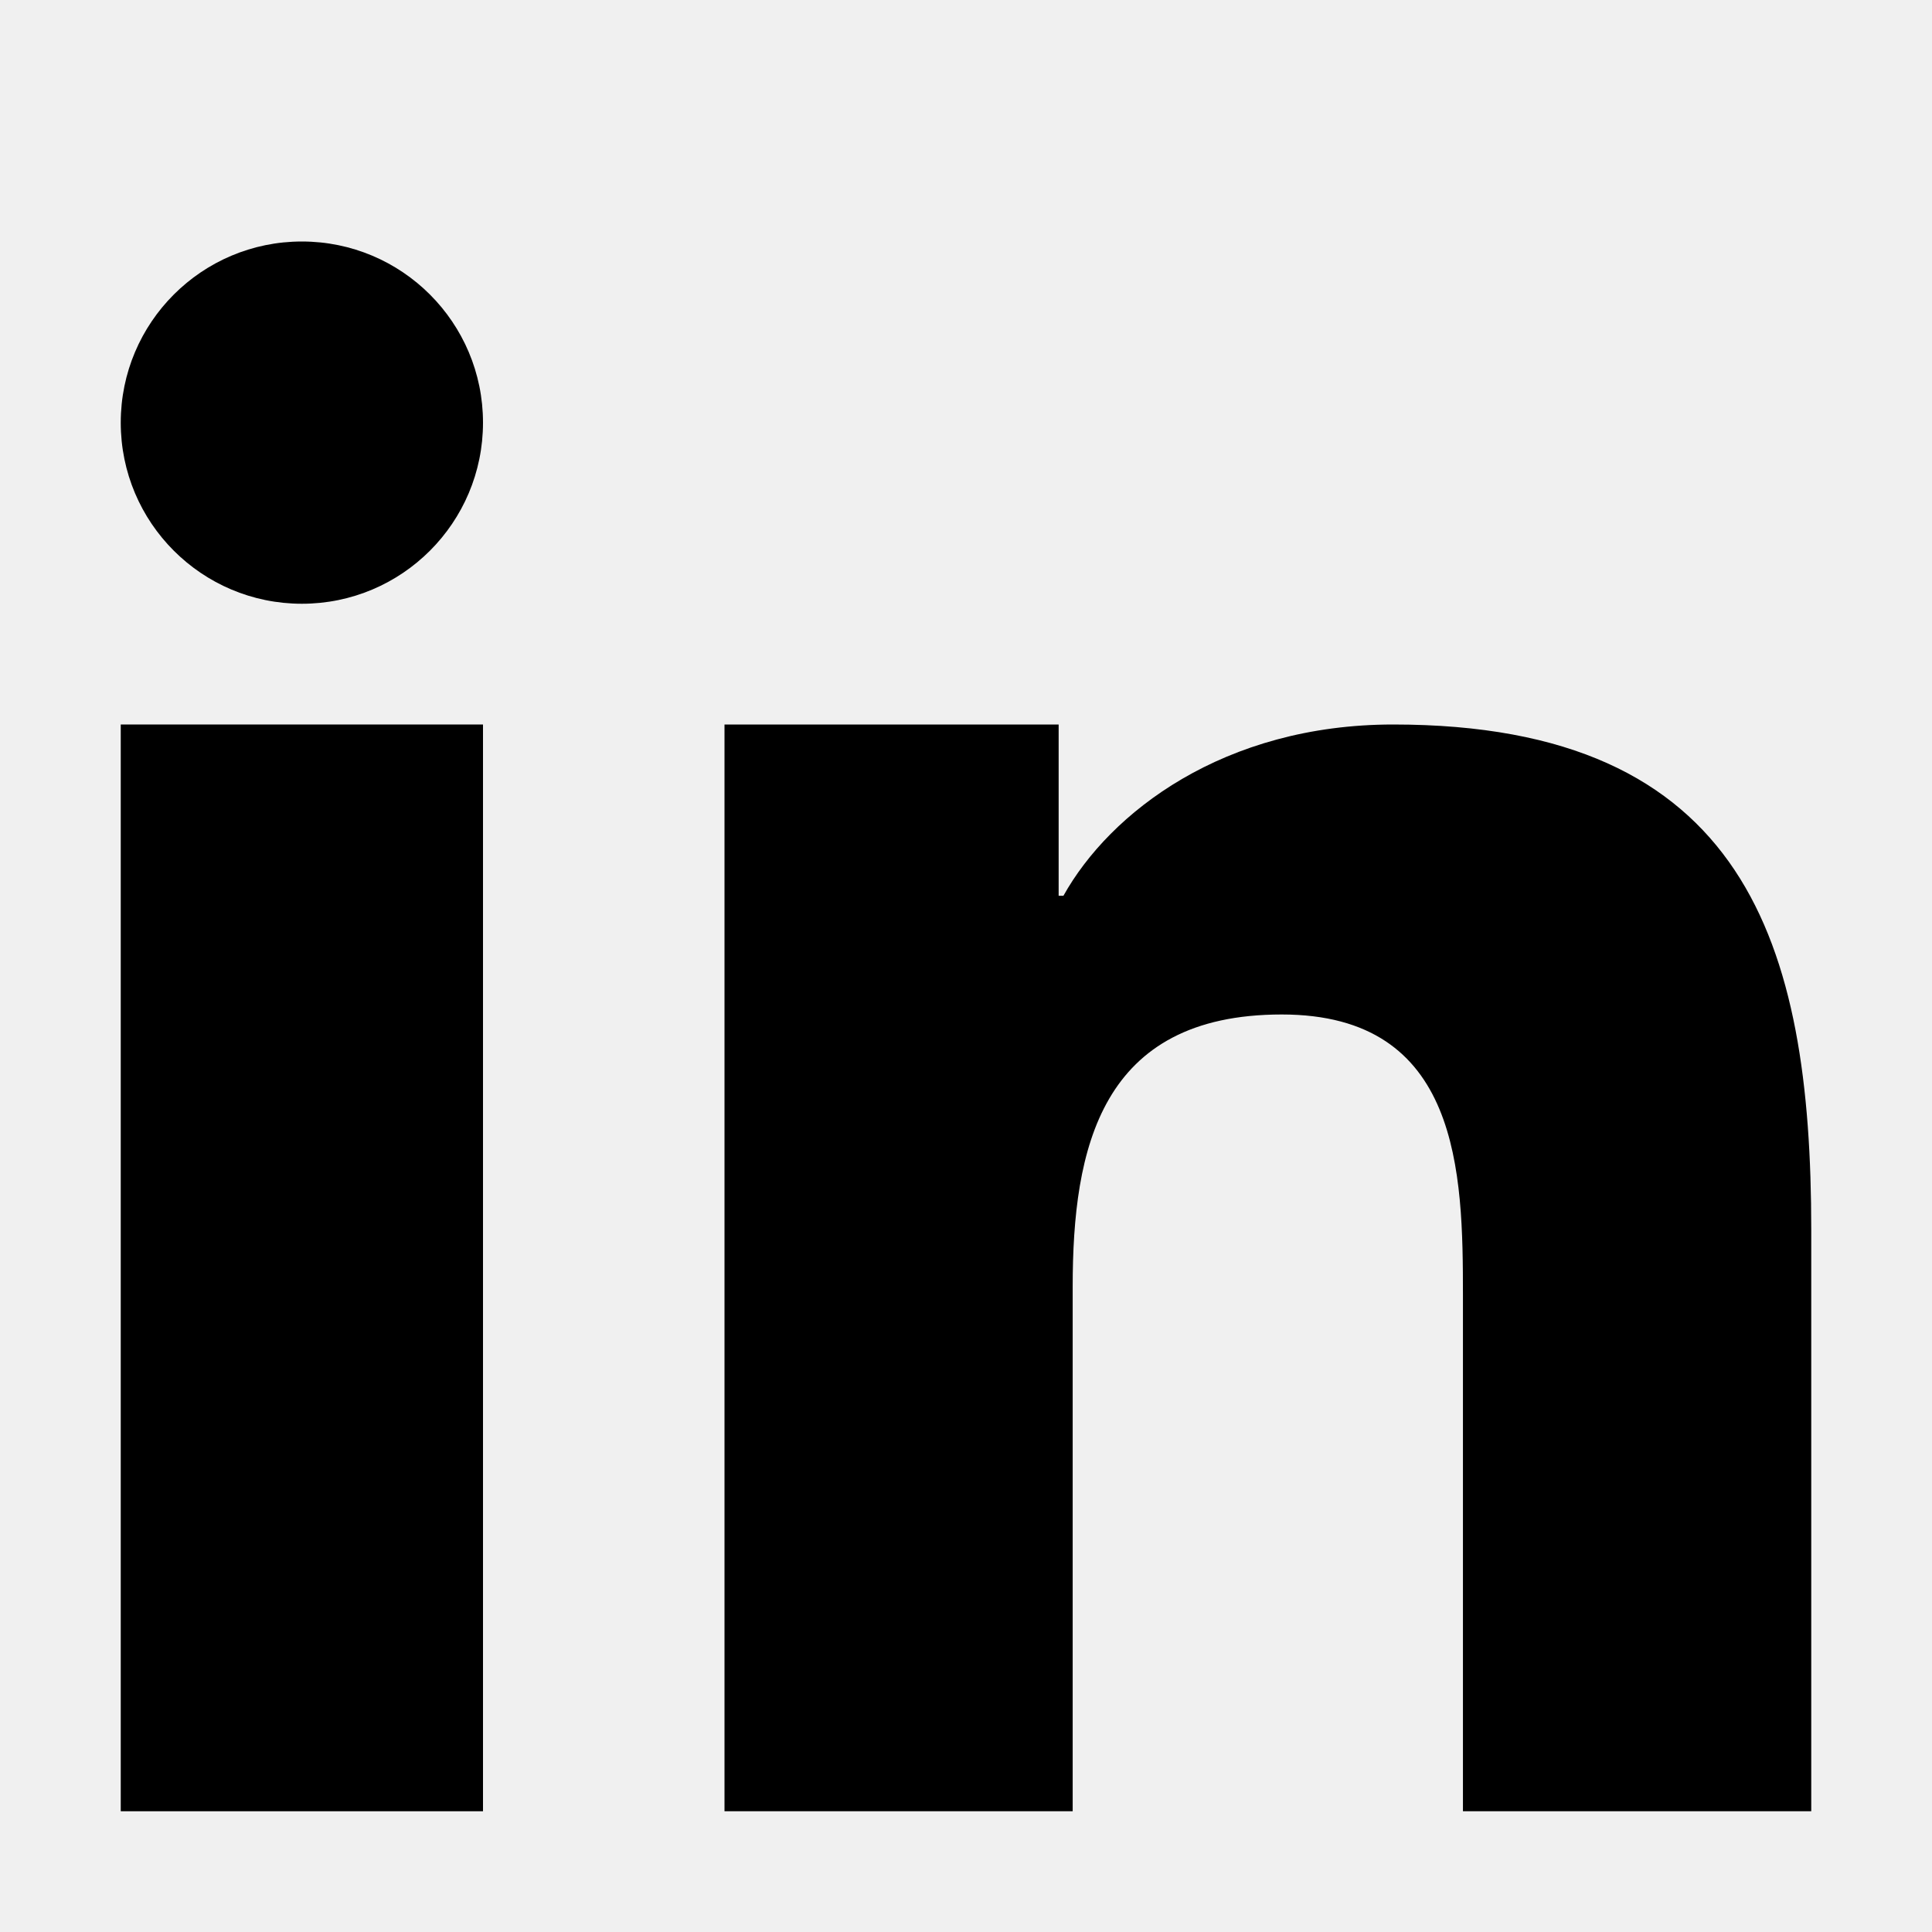
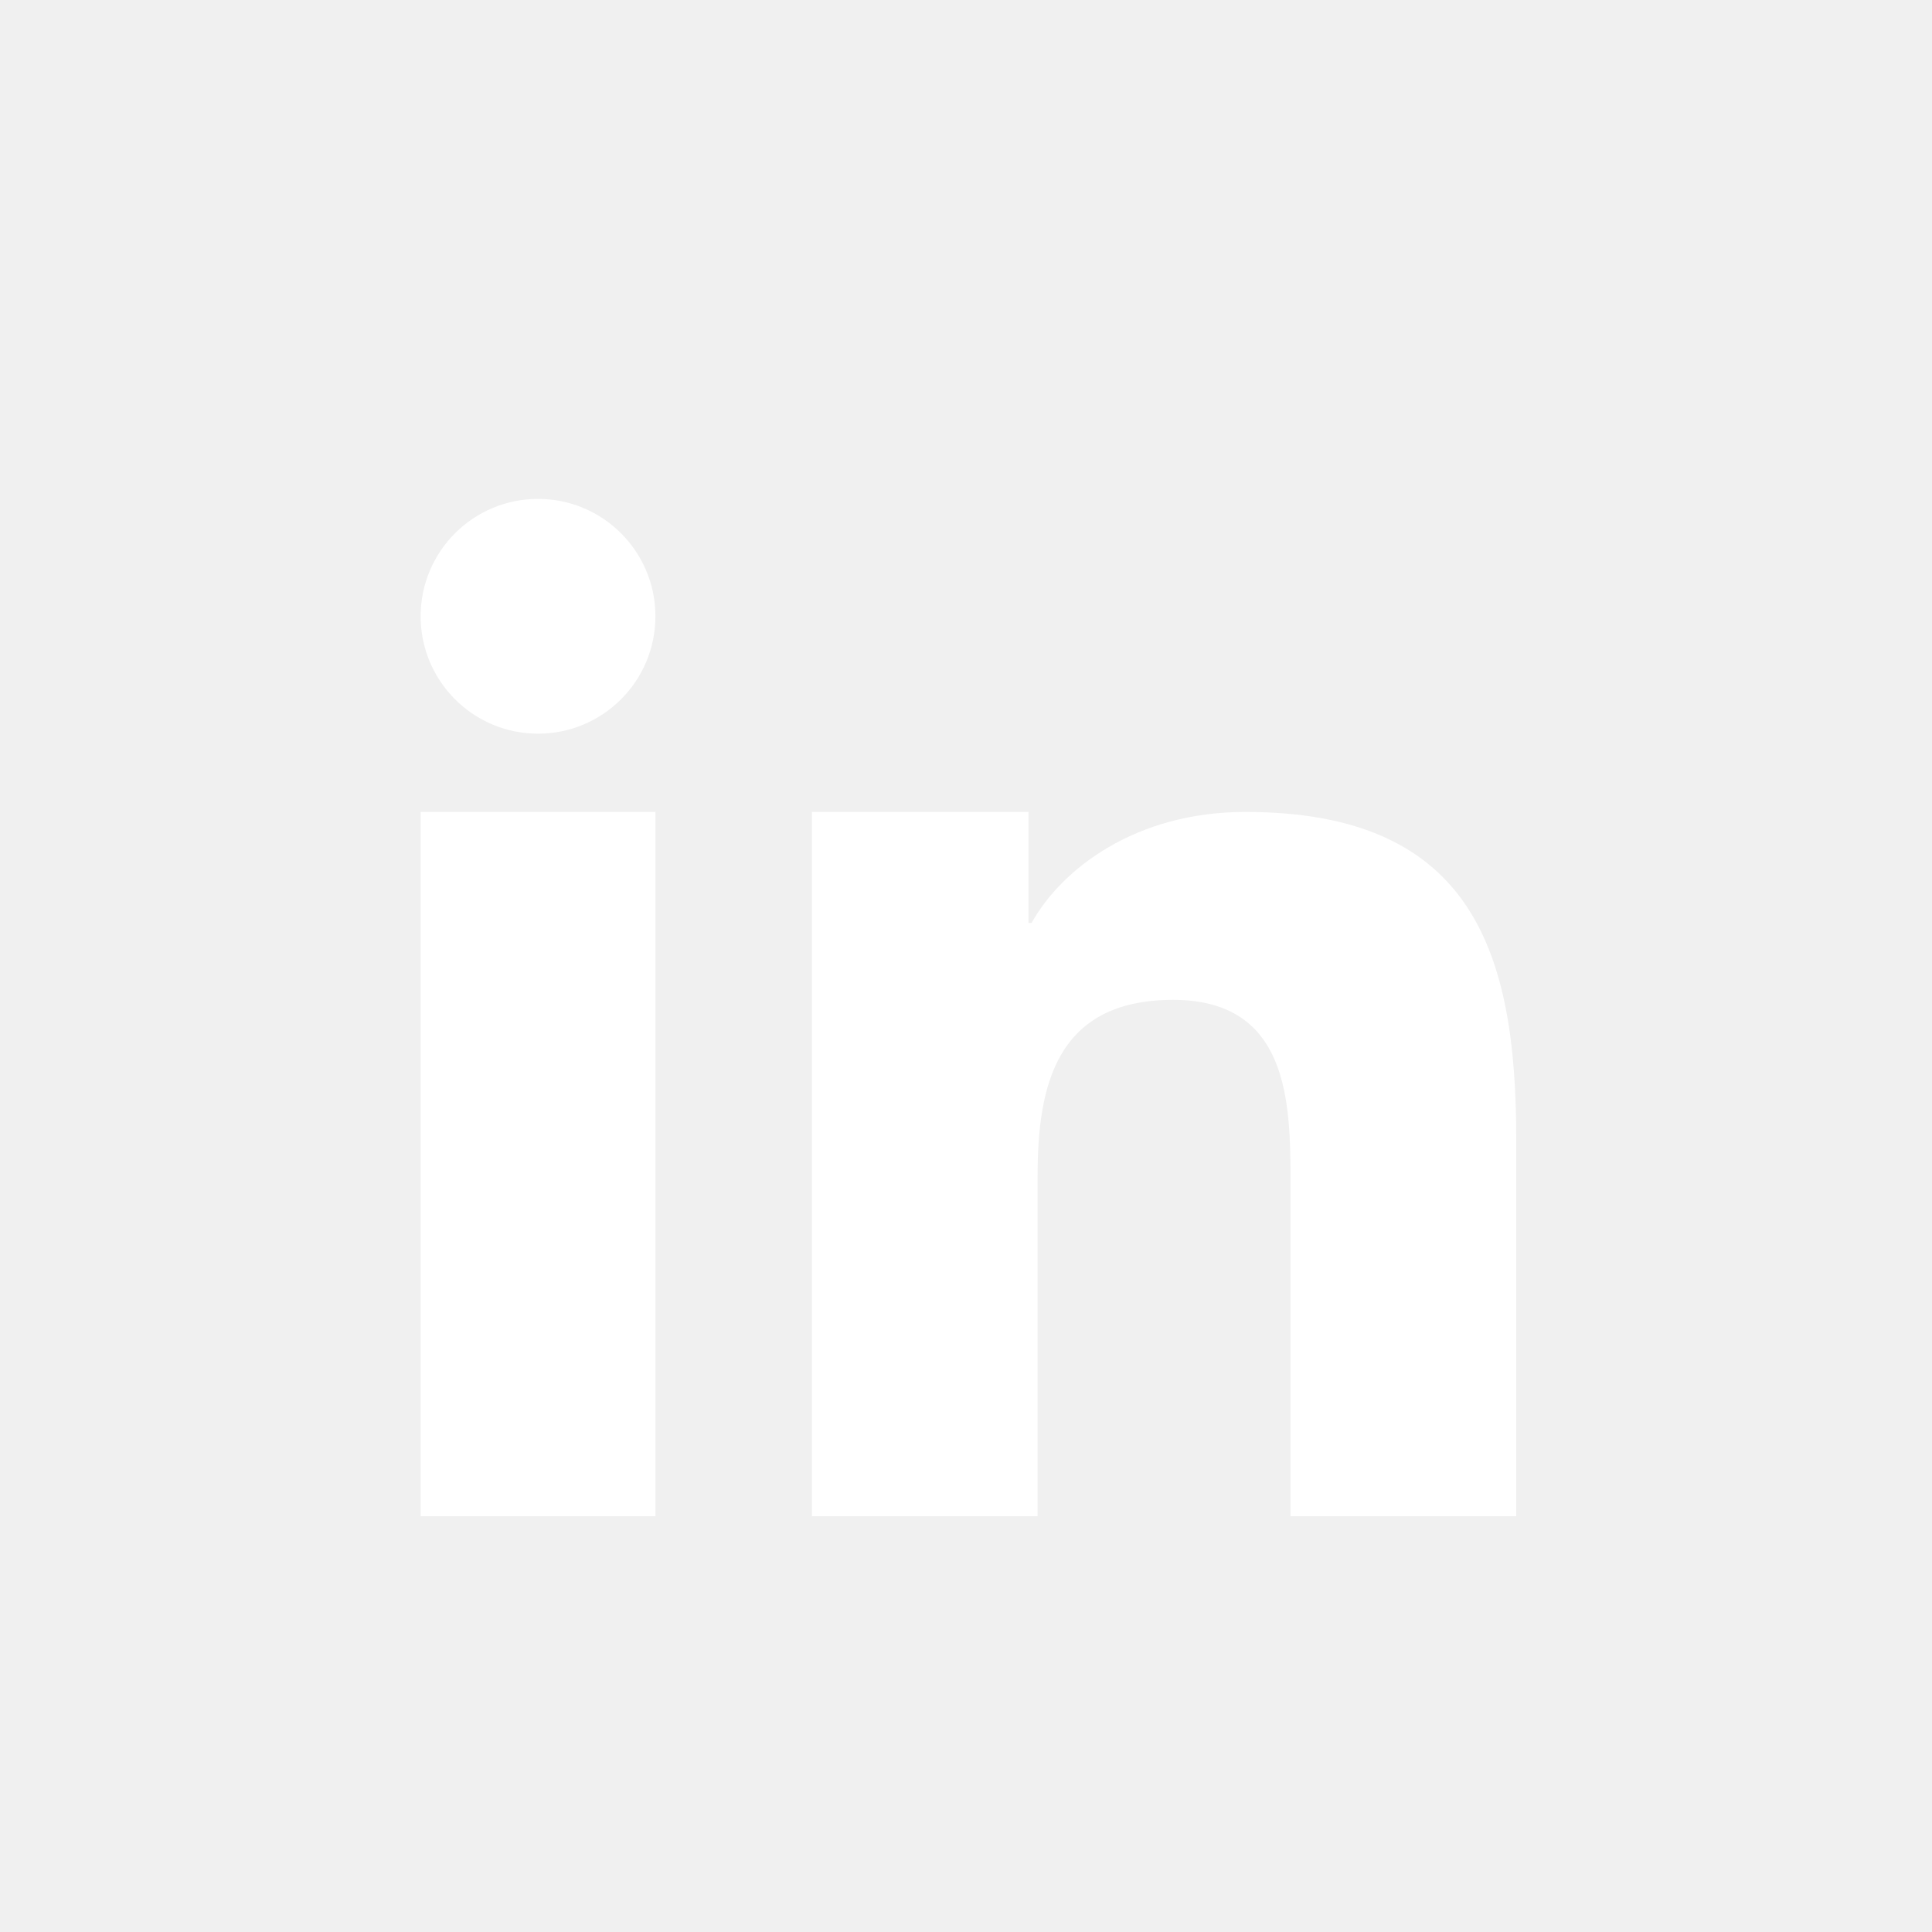
- <svg xmlns="http://www.w3.org/2000/svg" version="1.1" width="512" height="512" viewBox="0 0 512 512">
+ <svg xmlns="http://www.w3.org/2000/svg" version="1.1" width="512" height="512" viewBox="-140 -140 790 790">
  <g id="icomoon-ignore">
</g>
-   <path d="M192 192h88.553v45.391h1.266c12.32-22.097 42.479-45.391 87.421-45.391 93.473 0 110.76 58.188 110.76 133.867v154.133h-92.305v-136.639c0-32.592-0.667-74.513-48.014-74.513-48.074 0-55.41 35.493-55.41 72.146v139.006h-92.271v-288z" />
-   <path d="M32 192h96v288h-96v-288z" />
-   <path d="M128 112c0 26.51-21.49 48-48 48s-48-21.49-48-48c0-26.51 21.49-48 48-48s48 21.49 48 48z" />
+   <path fill="white" d="M192 192h88.553v45.391h1.266c12.32-22.097 42.479-45.391 87.421-45.391 93.473 0 110.76 58.188 110.76 133.867v154.133h-92.305v-136.639c0-32.592-0.667-74.513-48.014-74.513-48.074 0-55.41 35.493-55.41 72.146v139.006h-92.271v-288z" />
+   <path fill="white" d="M32 192h96v288h-96v-288z" />
+   <path fill="white" d="M128 112c0 26.51-21.49 48-48 48s-48-21.49-48-48c0-26.51 21.49-48 48-48s48 21.49 48 48z" />
</svg>
